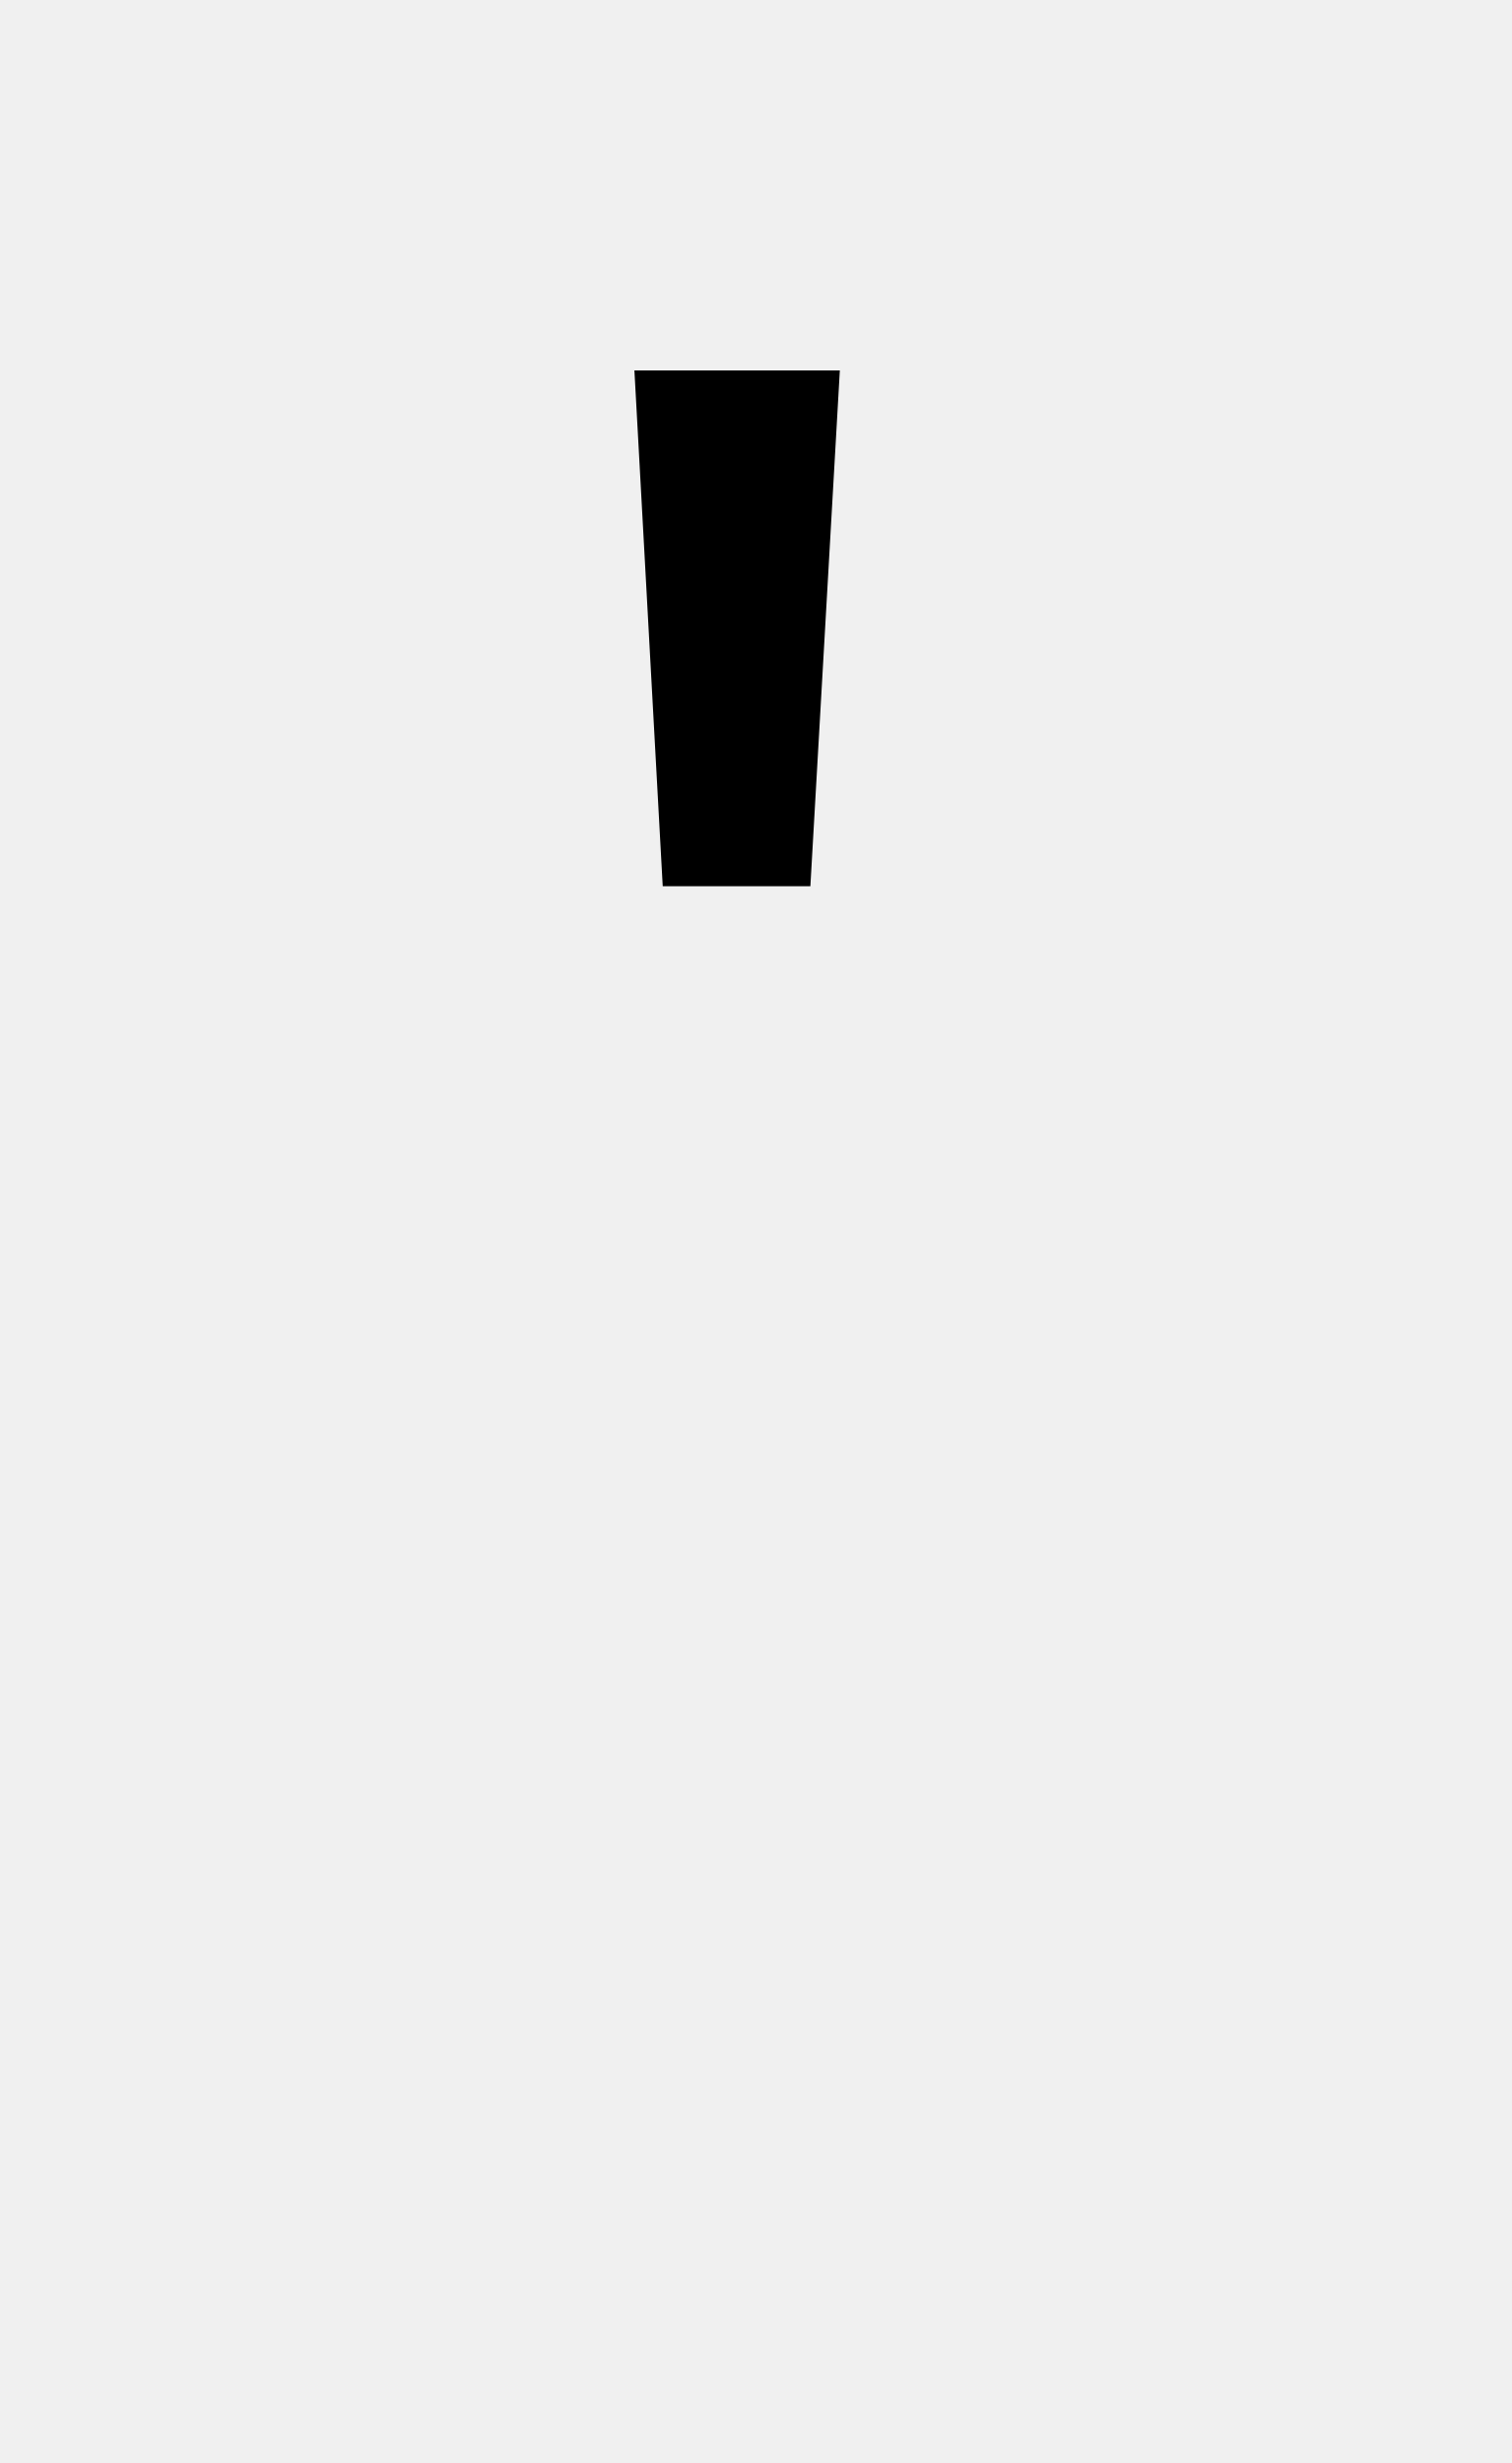
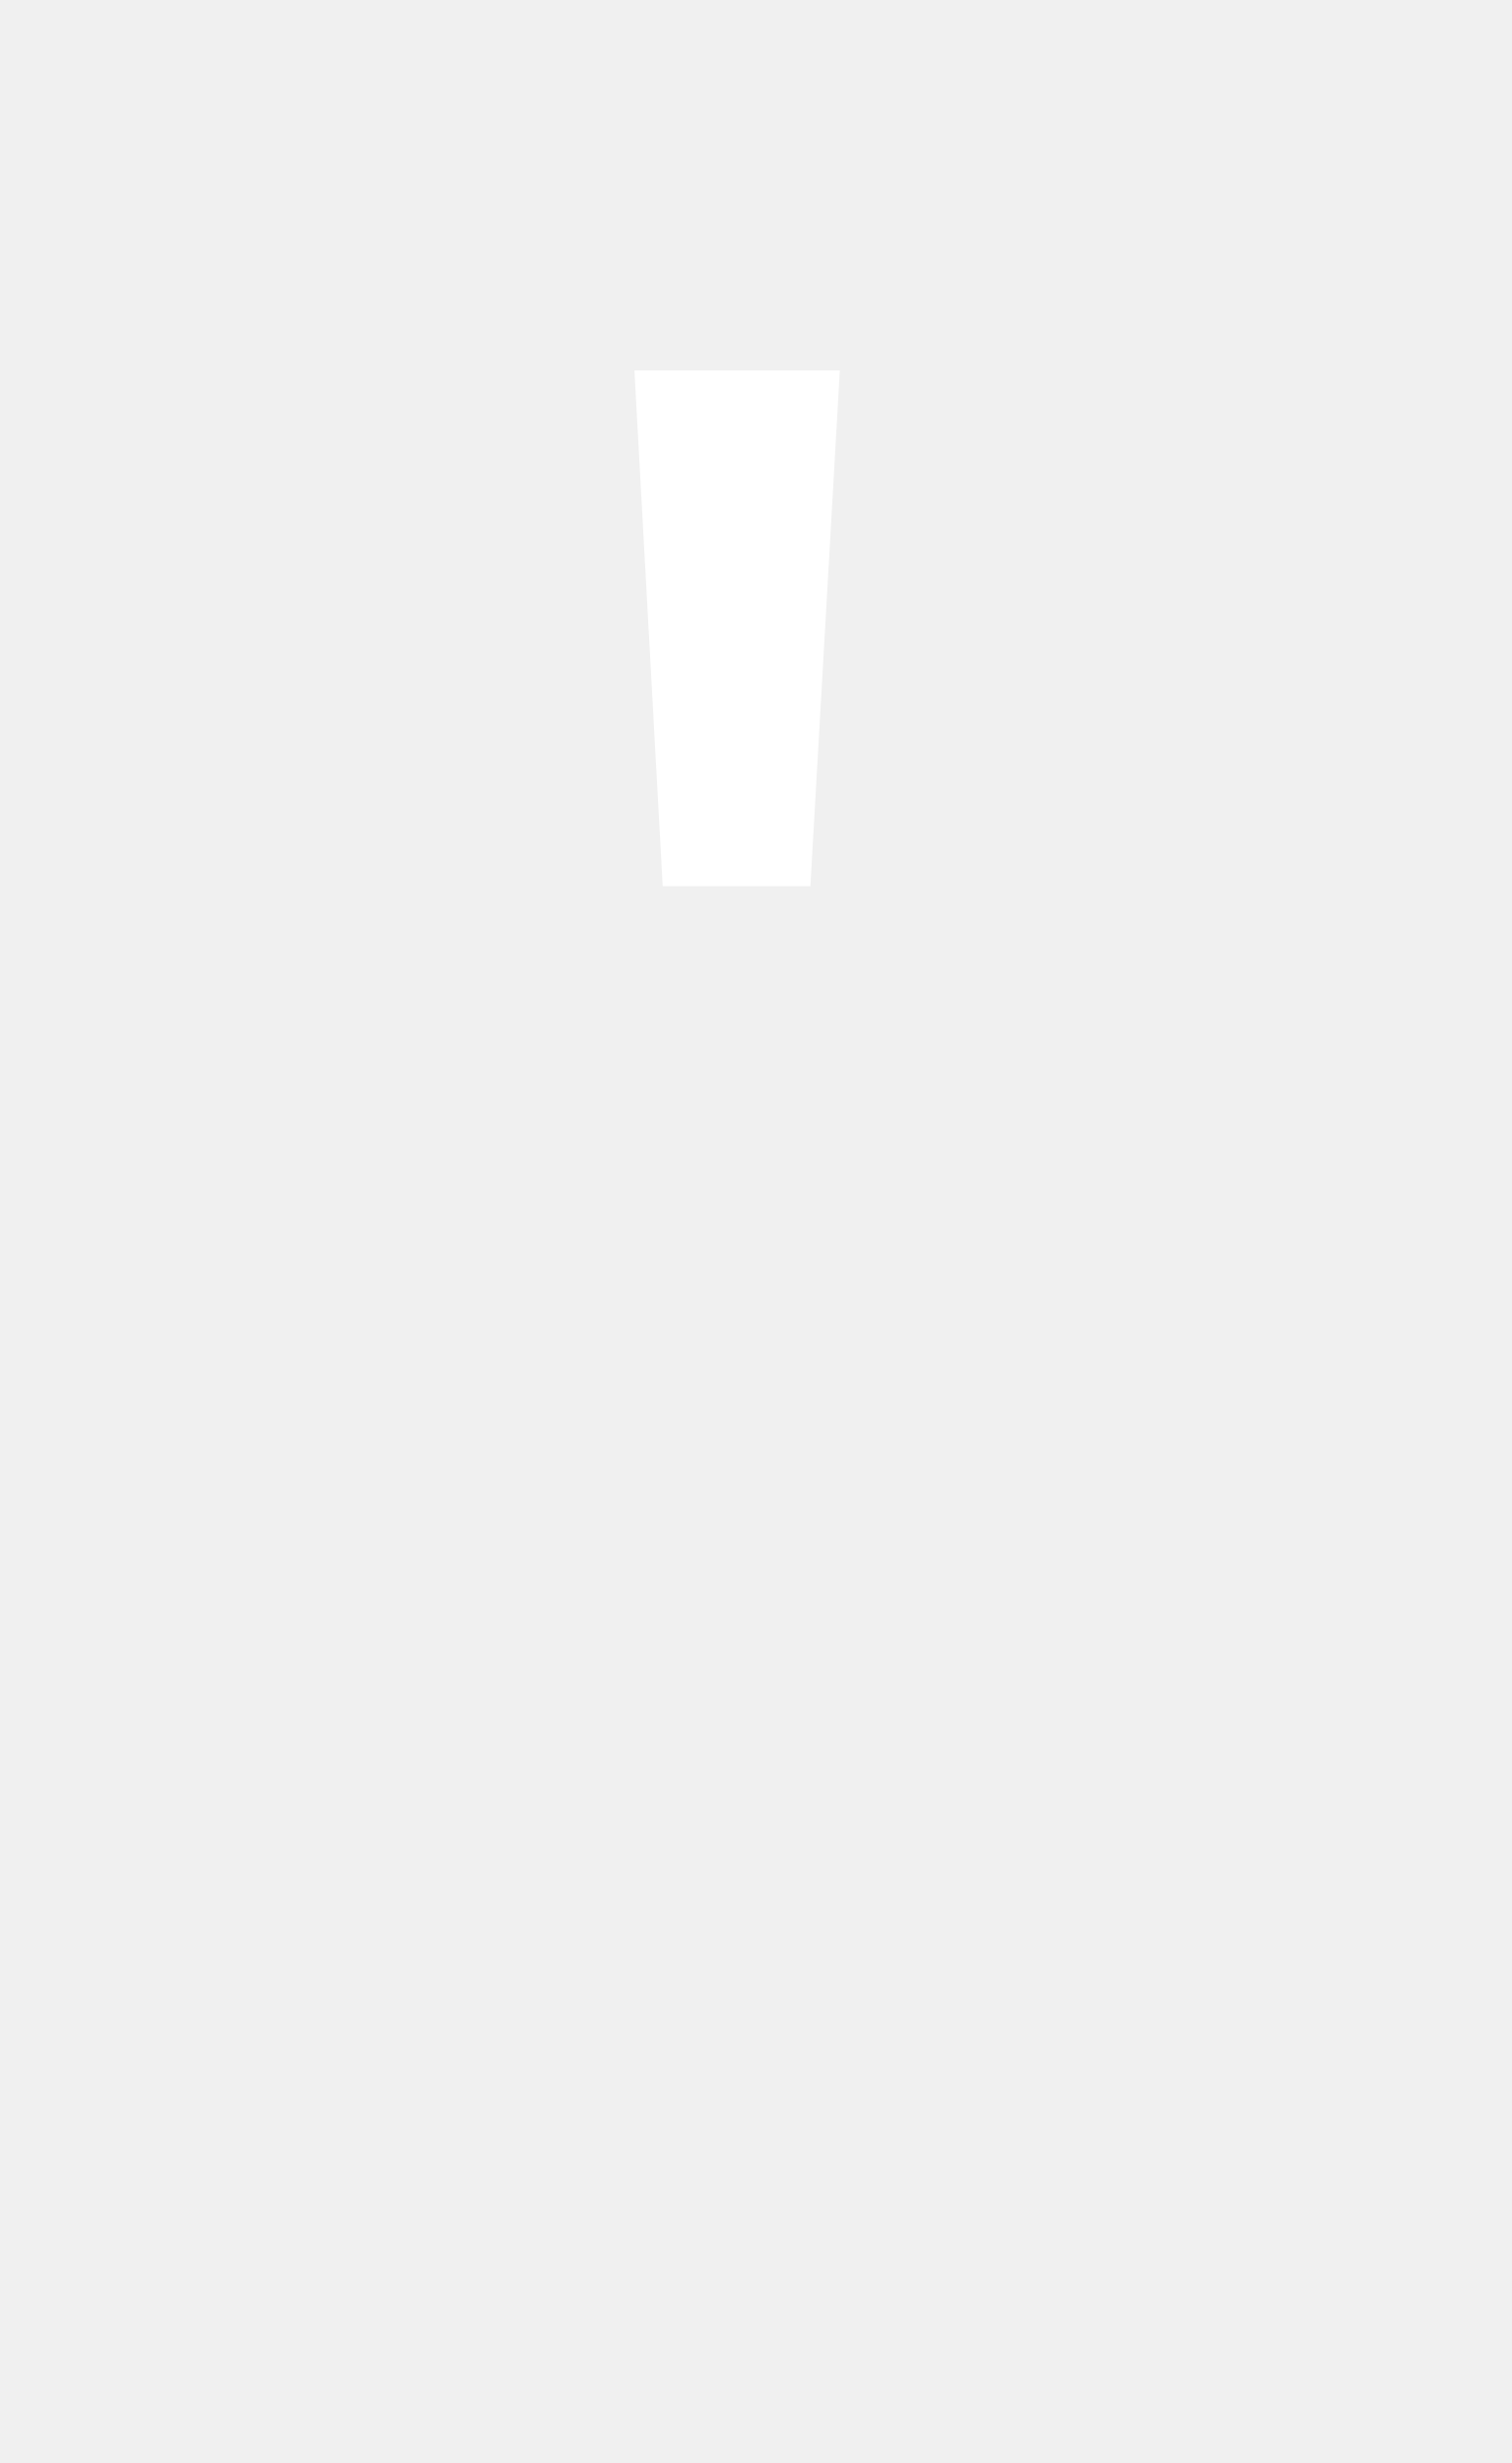
<svg xmlns="http://www.w3.org/2000/svg" width="54.0mm" height="88.0mm" viewBox="0.0 -42.3 54.0 88.0" version="1.1">
-   <path d="M 30.012,-29.064 L 22.671,-29.064 L 23.683,-10.636 L 28.959,-10.636 L 30.012,-29.064" stroke="none" fill="#000000" stroke-width="0.1" />
+   <path d="M 30.012,-29.064 L 22.671,-29.064 L 23.683,-10.636 L 28.959,-10.636 L 30.012,-29.064" stroke="none" fill="#ffffff" stroke-width="0.1" />
</svg>
